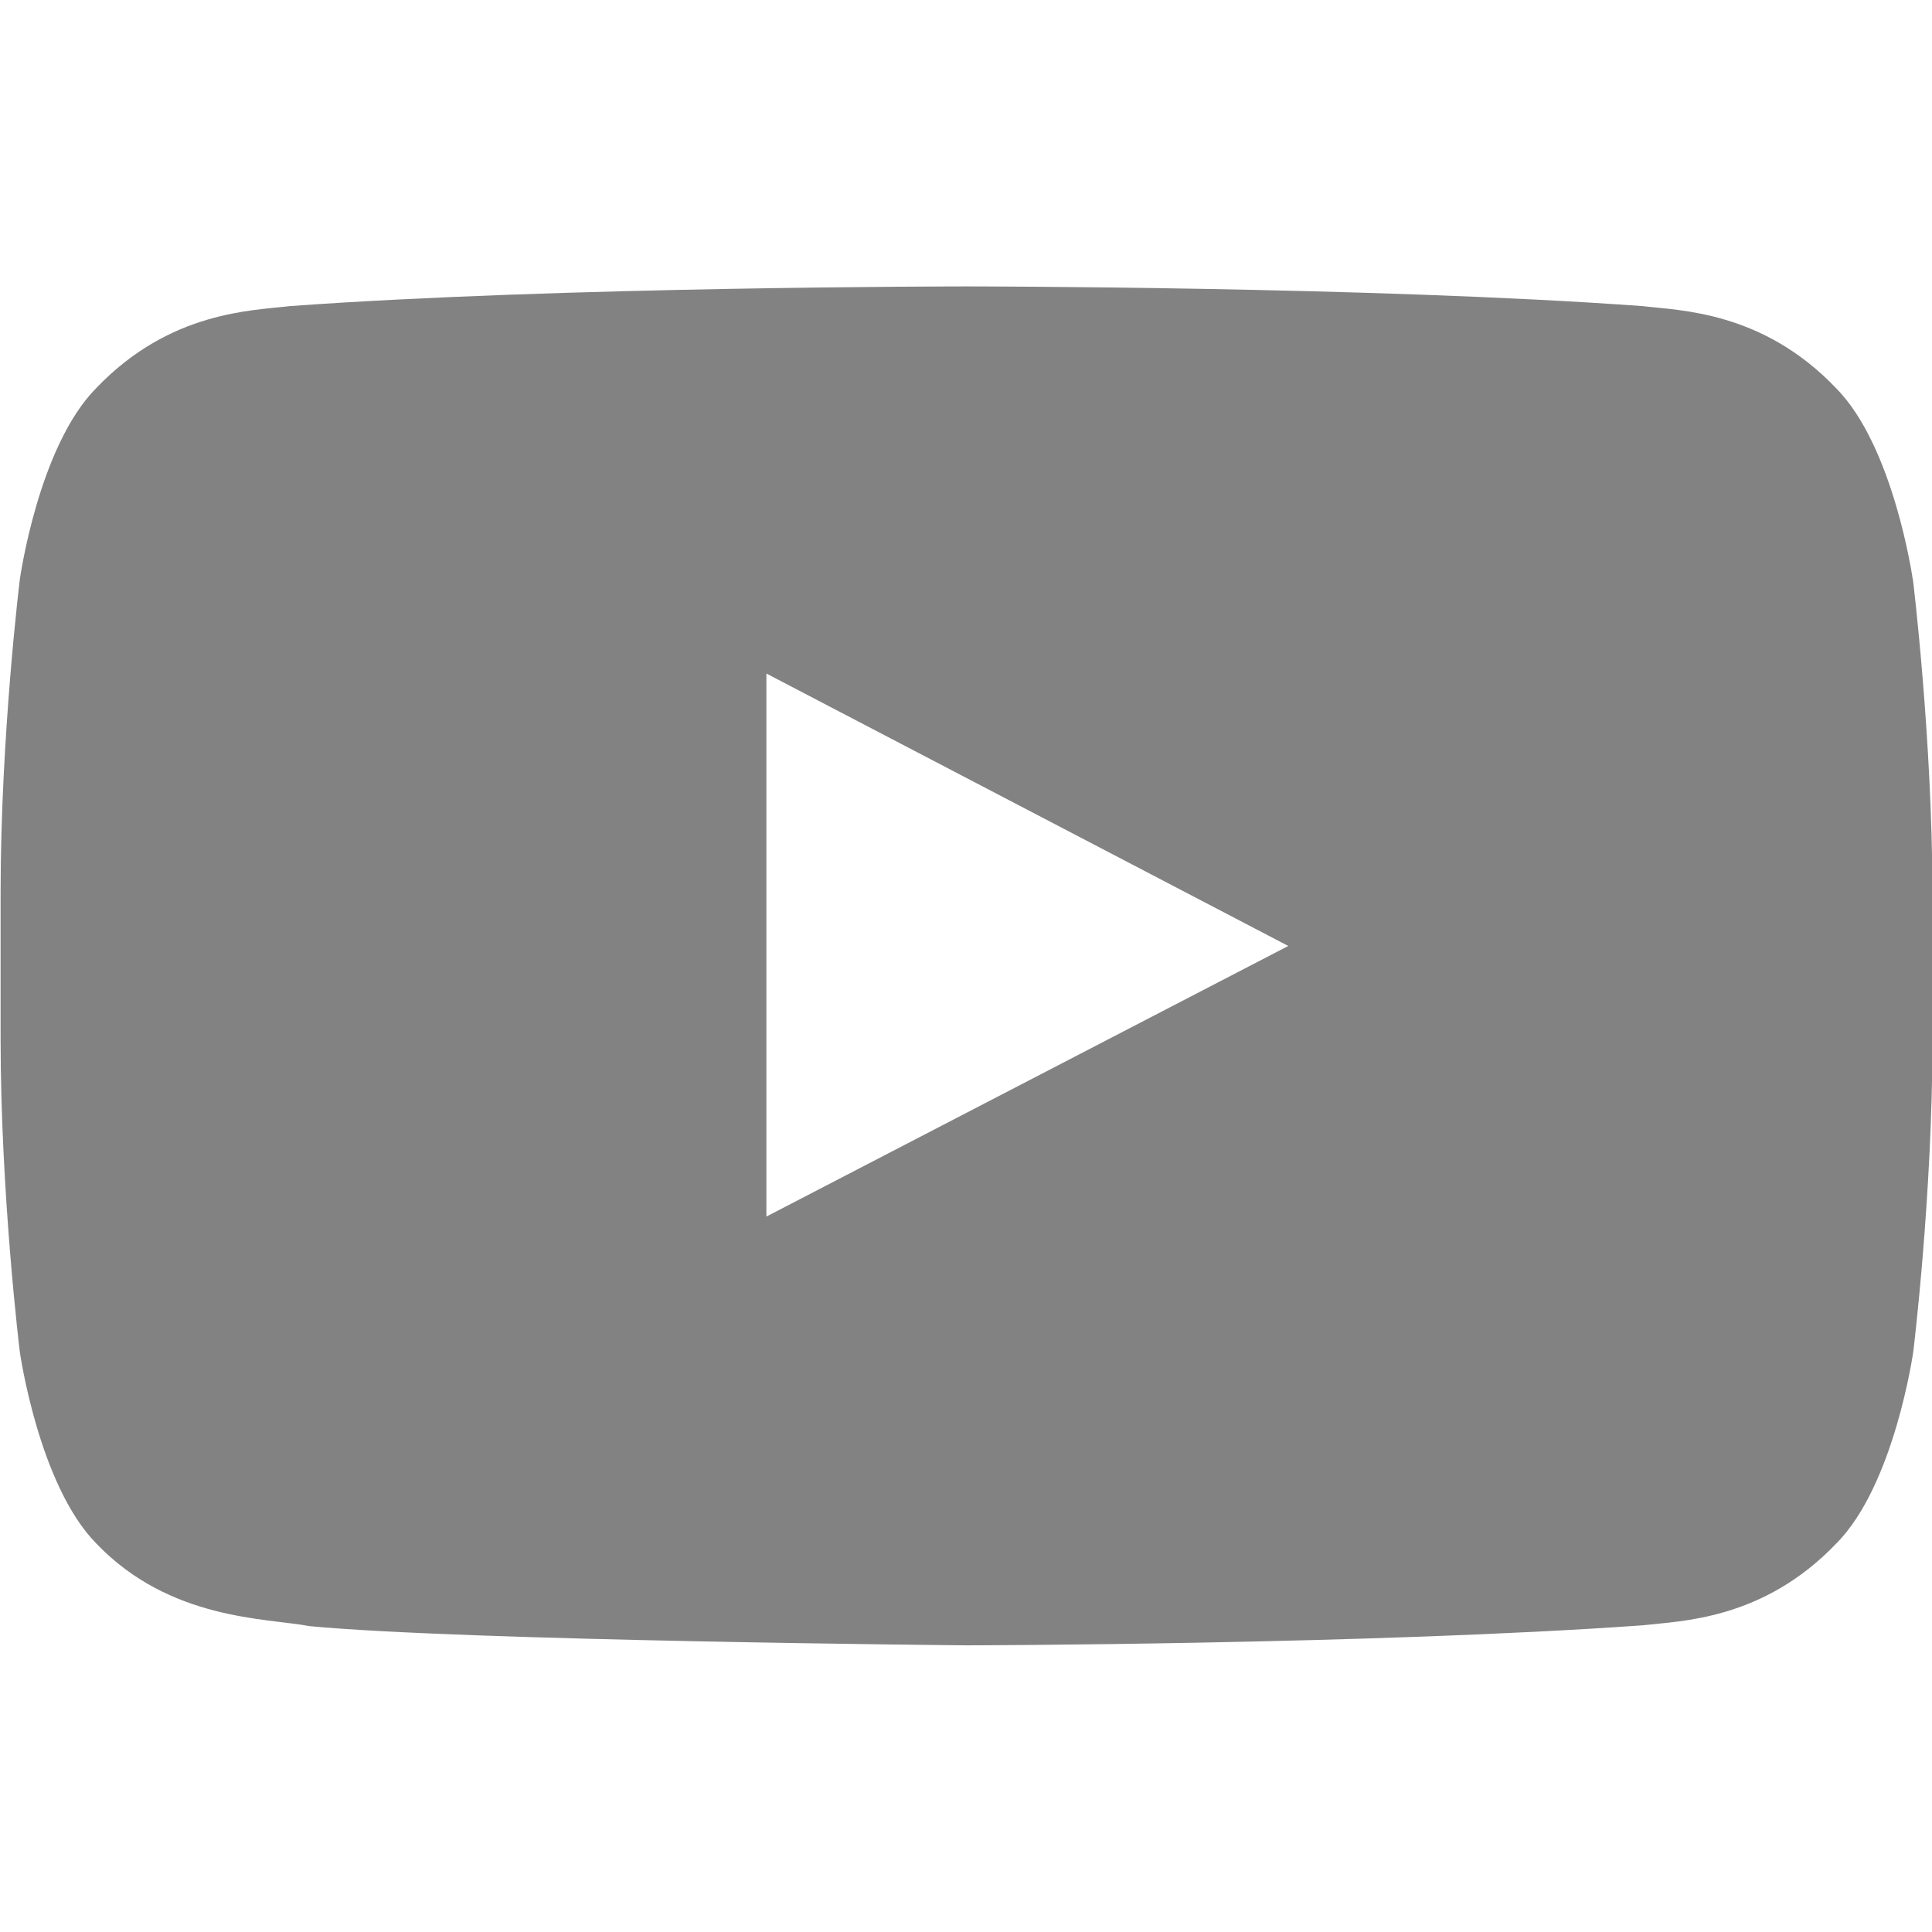
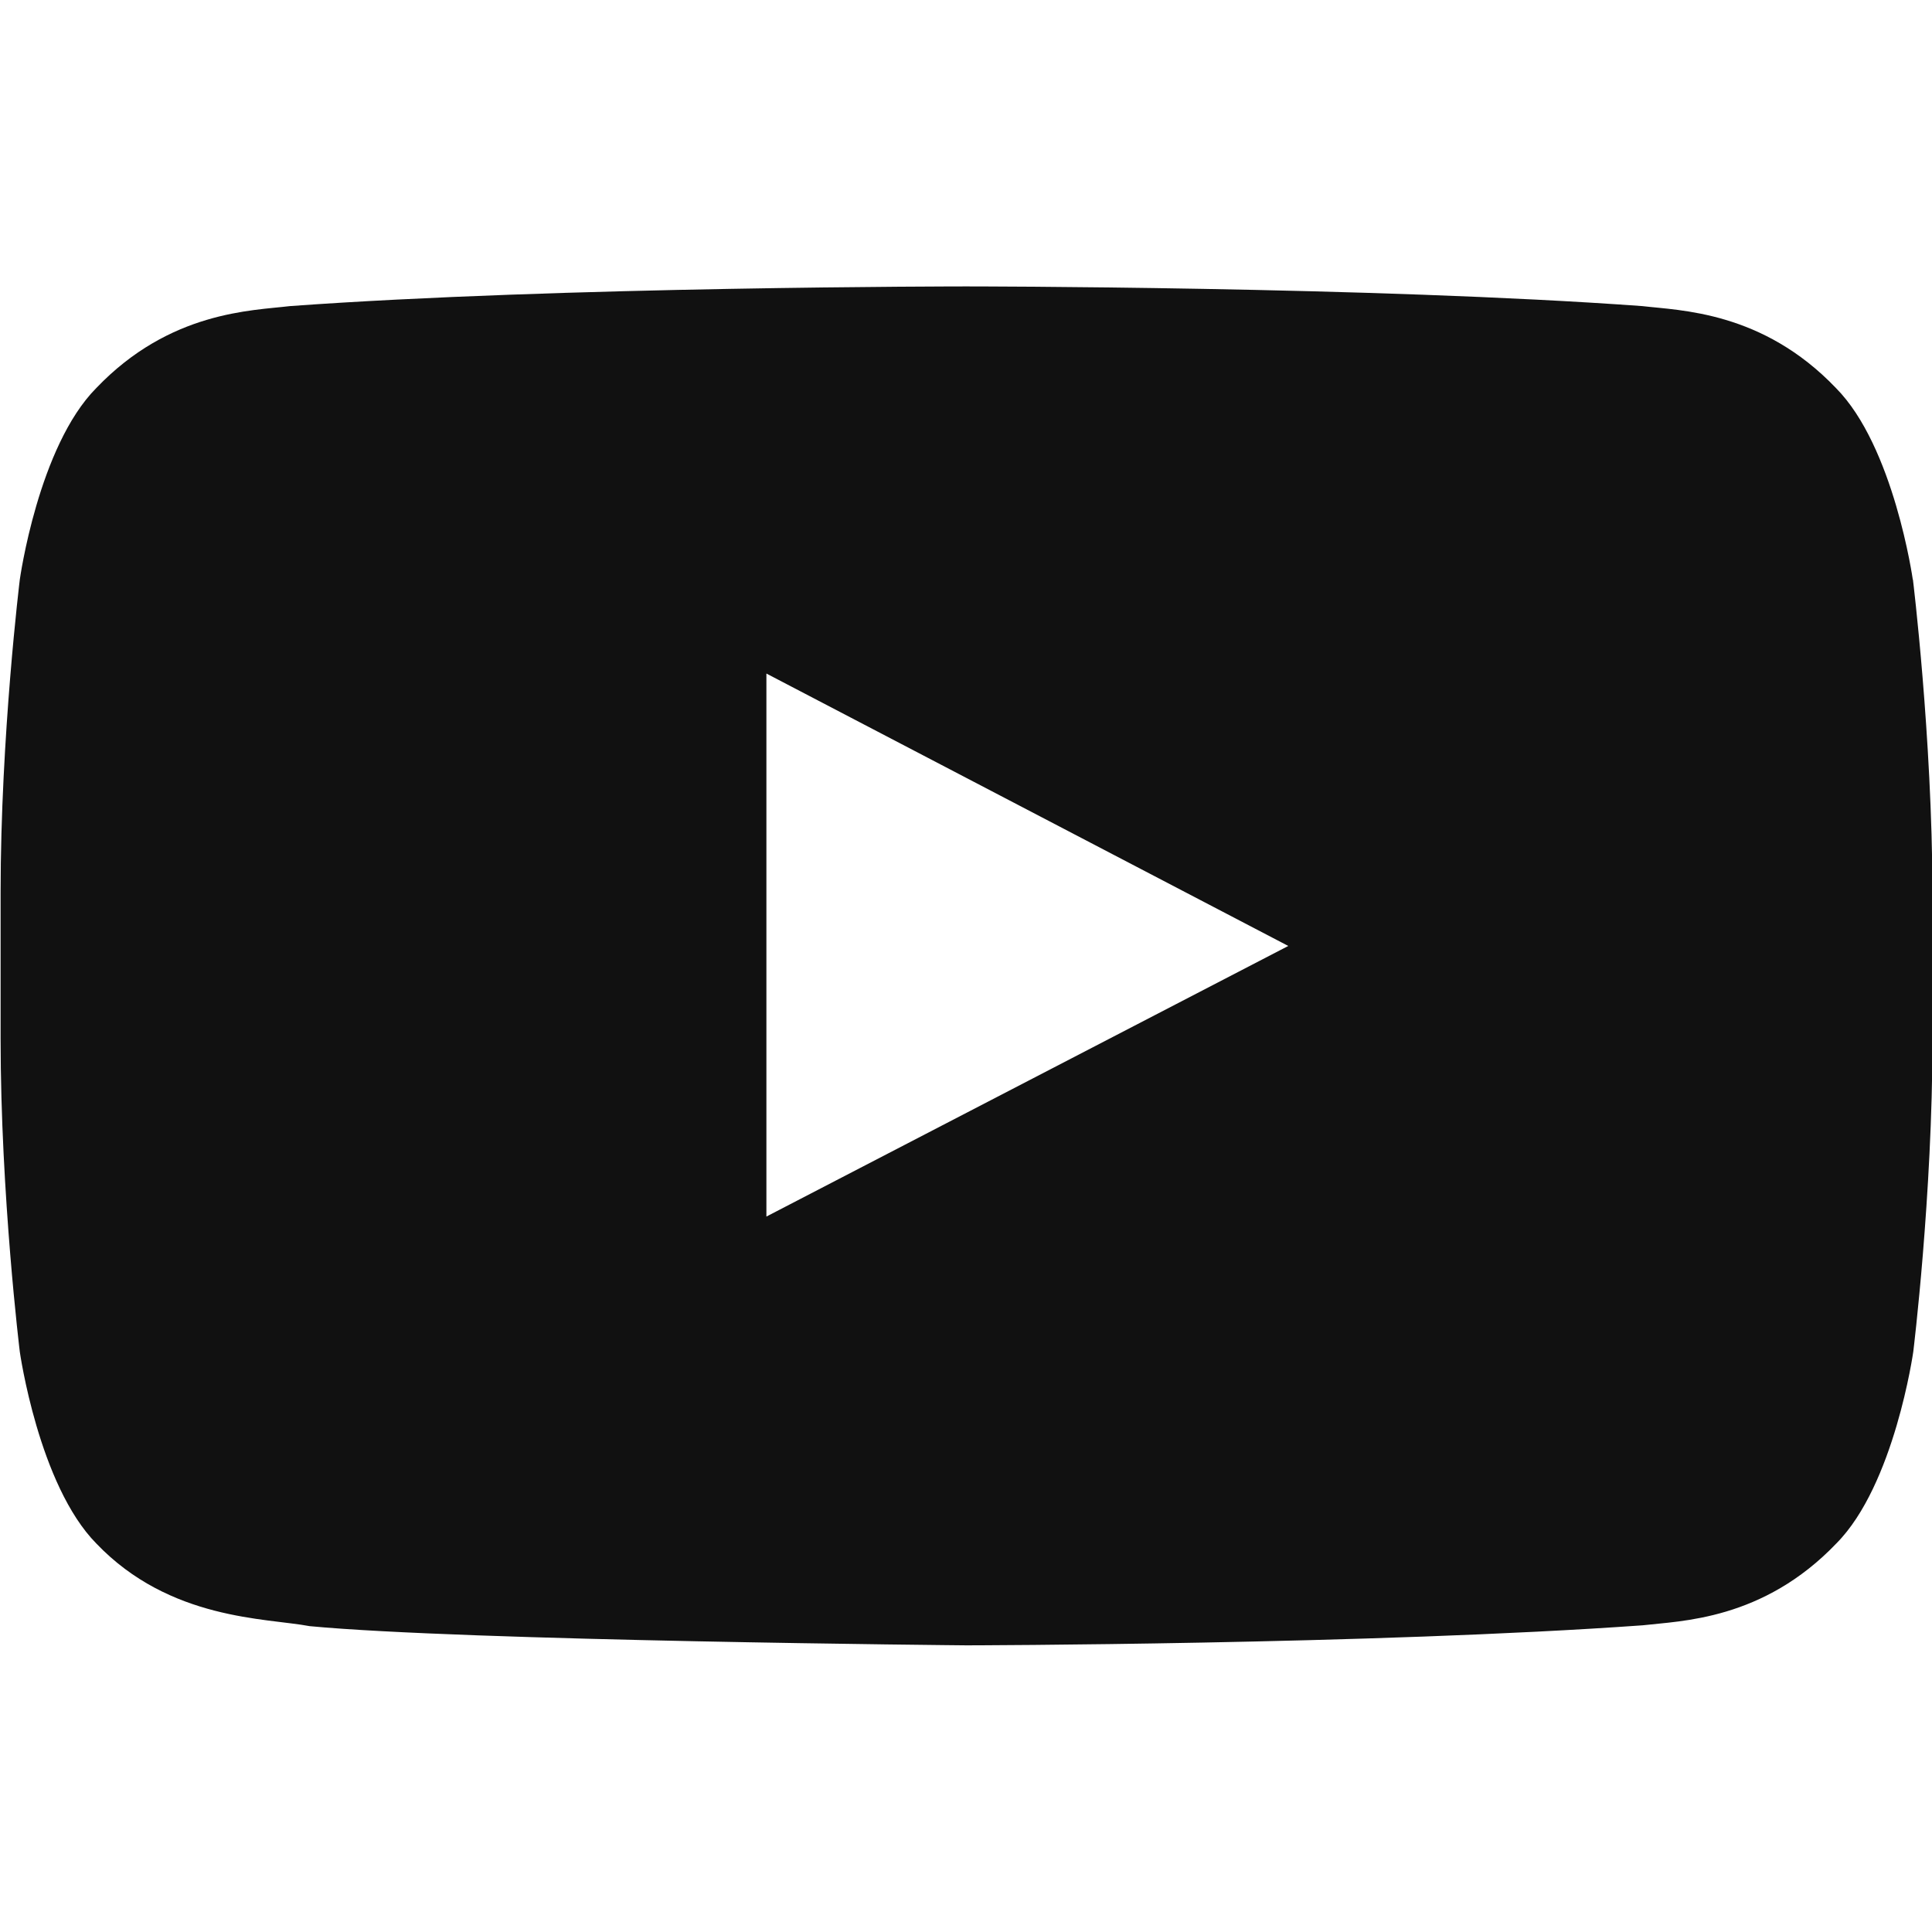
<svg viewBox="0 0 16 16">
-   <path fill="#828282" d="M15.841 4.8c0 0-0.156-1.103-0.637-1.587-0.609-0.637-1.291-0.641-1.603-0.678-2.237-0.163-5.597-0.163-5.597-0.163h-0.006c0 0-3.359 0-5.597 0.163-0.313 0.038-0.994 0.041-1.603 0.678-0.481 0.484-0.634 1.587-0.634 1.587s-0.159 1.294-0.159 2.591v1.213c0 1.294 0.159 2.591 0.159 2.591s0.156 1.103 0.634 1.588c0.609 0.637 1.409 0.616 1.766 0.684 1.281 0.122 5.441 0.159 5.441 0.159s3.363-0.006 5.6-0.166c0.313-0.037 0.994-0.041 1.603-0.678 0.481-0.484 0.637-1.588 0.637-1.588s0.159-1.294 0.159-2.591v-1.213c-0.003-1.294-0.162-2.591-0.162-2.591zM6.347 10.075v-4.497l4.322 2.256-4.322 2.241z" />
+   <path fill="#111" d="M15.841 4.8c0 0-0.156-1.103-0.637-1.587-0.609-0.637-1.291-0.641-1.603-0.678-2.237-0.163-5.597-0.163-5.597-0.163h-0.006c0 0-3.359 0-5.597 0.163-0.313 0.038-0.994 0.041-1.603 0.678-0.481 0.484-0.634 1.587-0.634 1.587s-0.159 1.294-0.159 2.591v1.213c0 1.294 0.159 2.591 0.159 2.591s0.156 1.103 0.634 1.588c0.609 0.637 1.409 0.616 1.766 0.684 1.281 0.122 5.441 0.159 5.441 0.159s3.363-0.006 5.6-0.166c0.313-0.037 0.994-0.041 1.603-0.678 0.481-0.484 0.637-1.588 0.637-1.588s0.159-1.294 0.159-2.591v-1.213c-0.003-1.294-0.162-2.591-0.162-2.591zM6.347 10.075v-4.497l4.322 2.256-4.322 2.241z" />
</svg>
